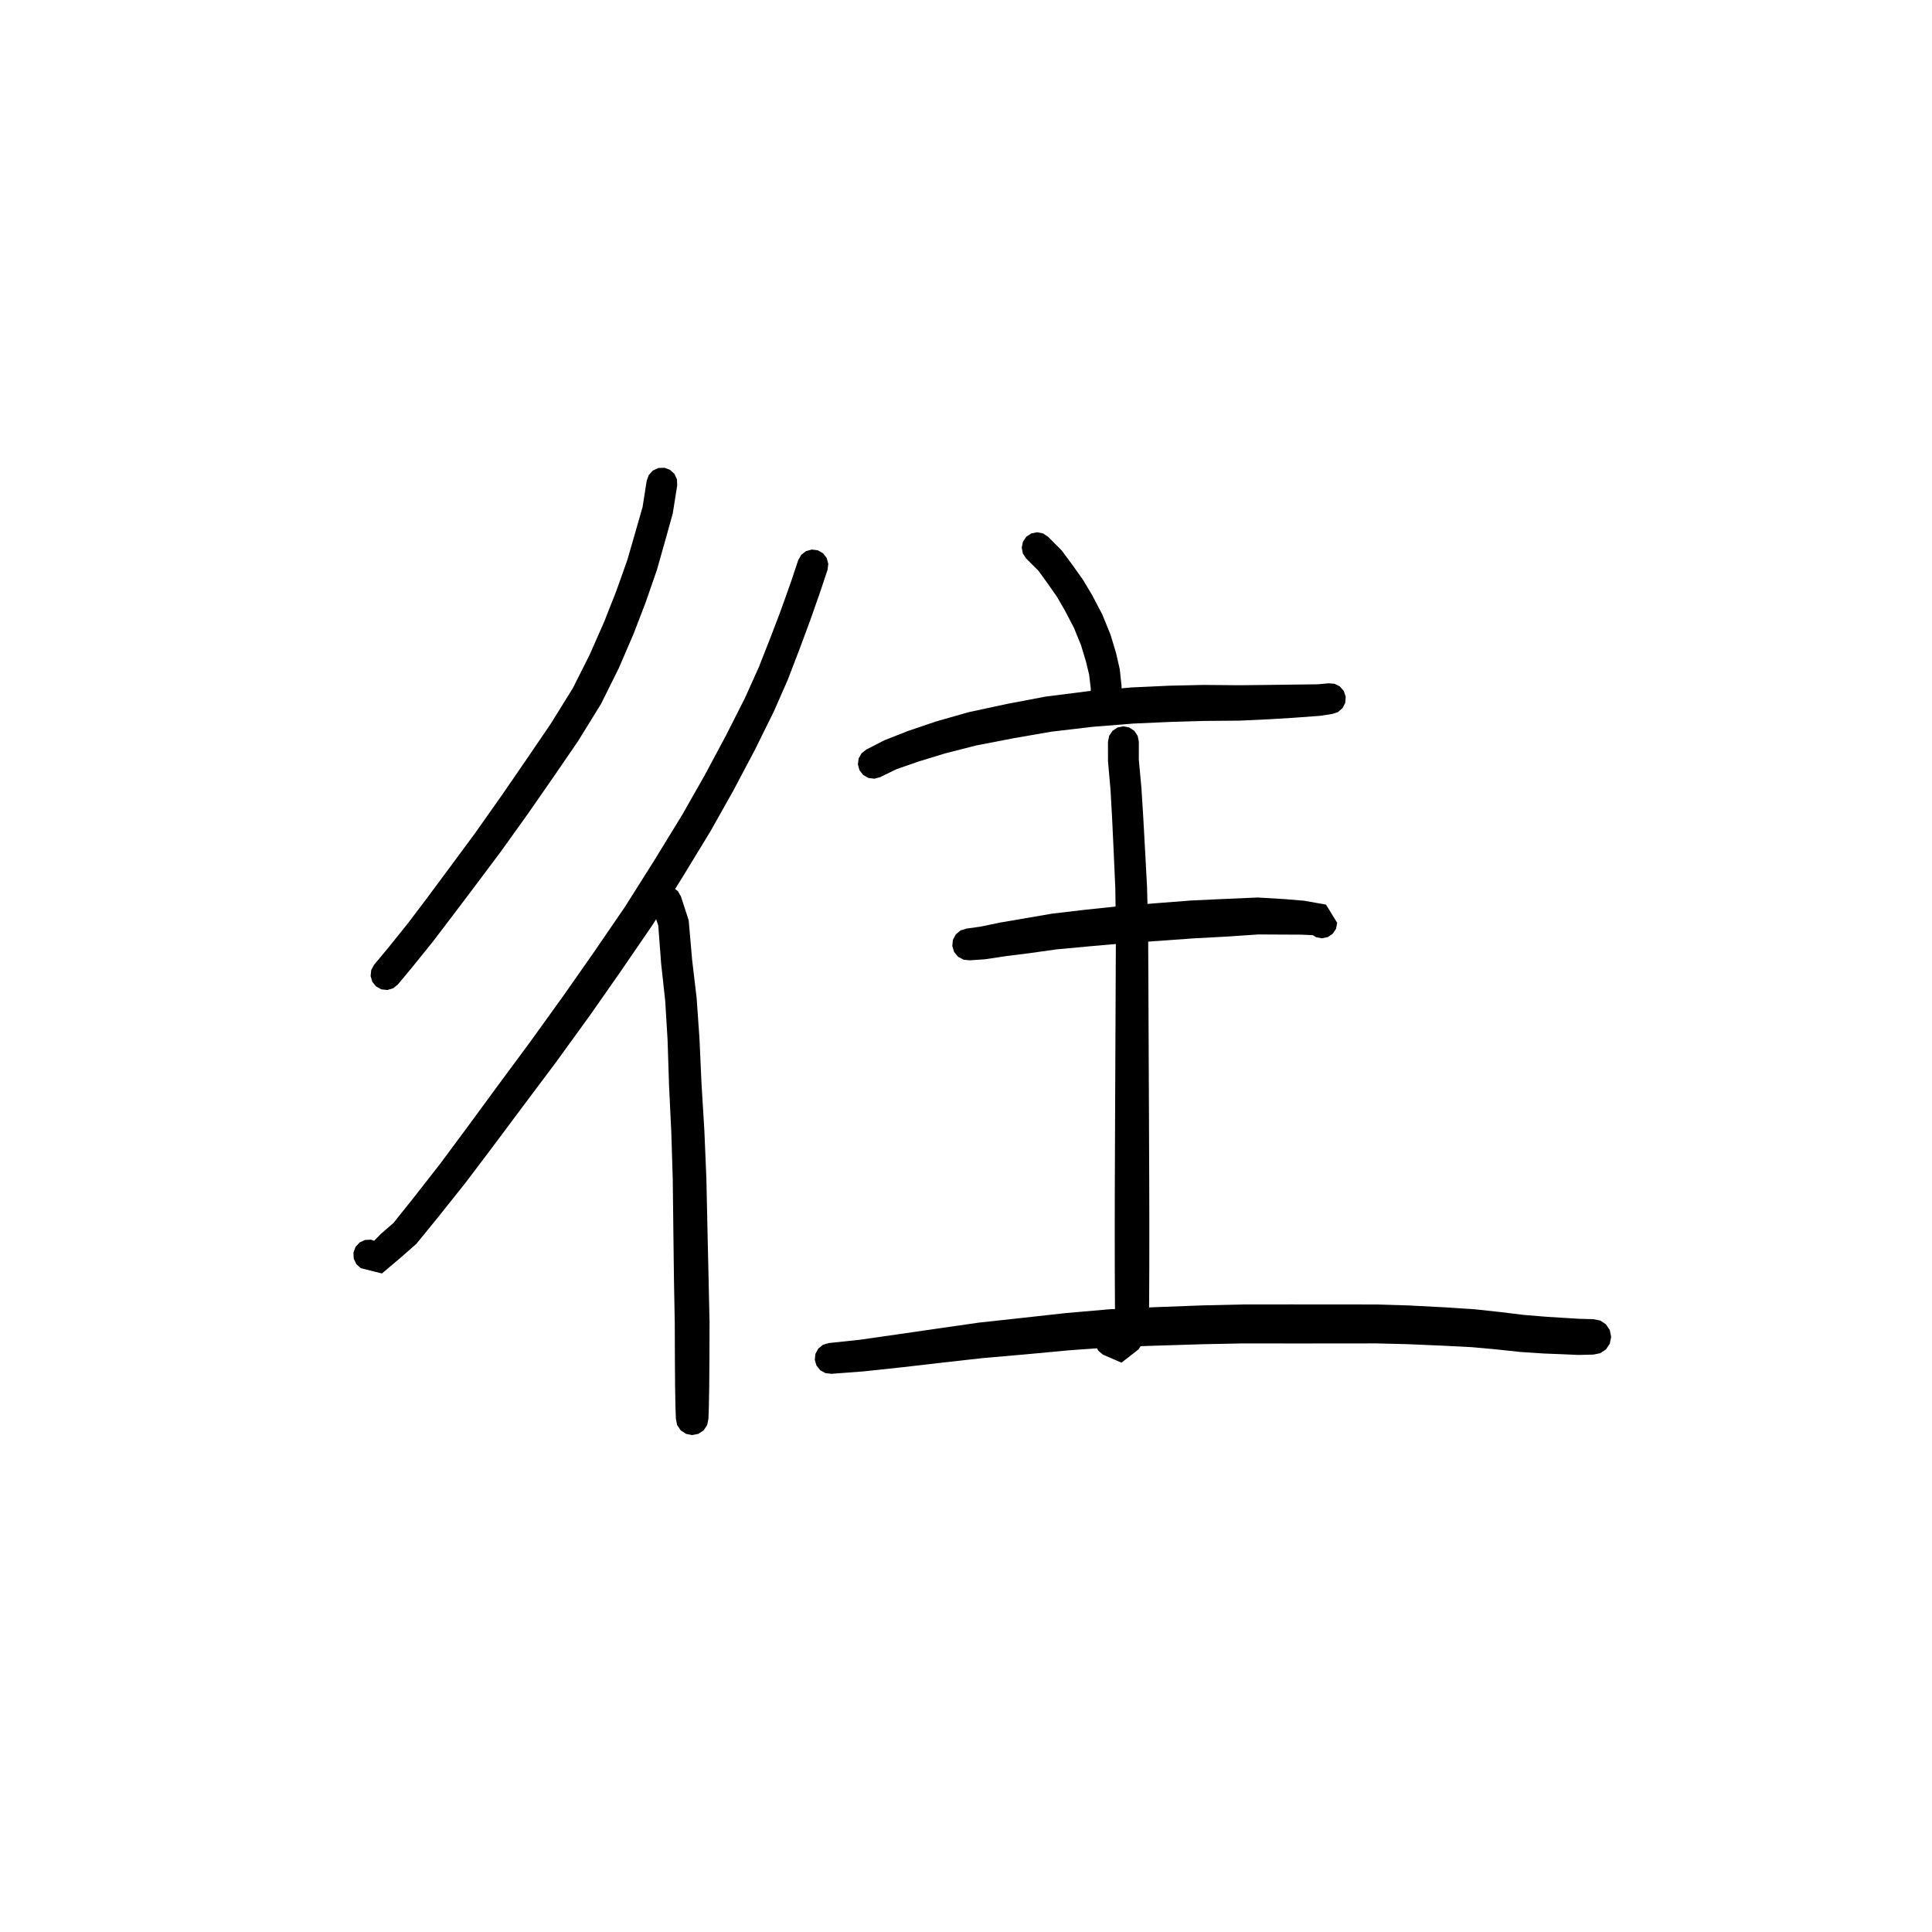
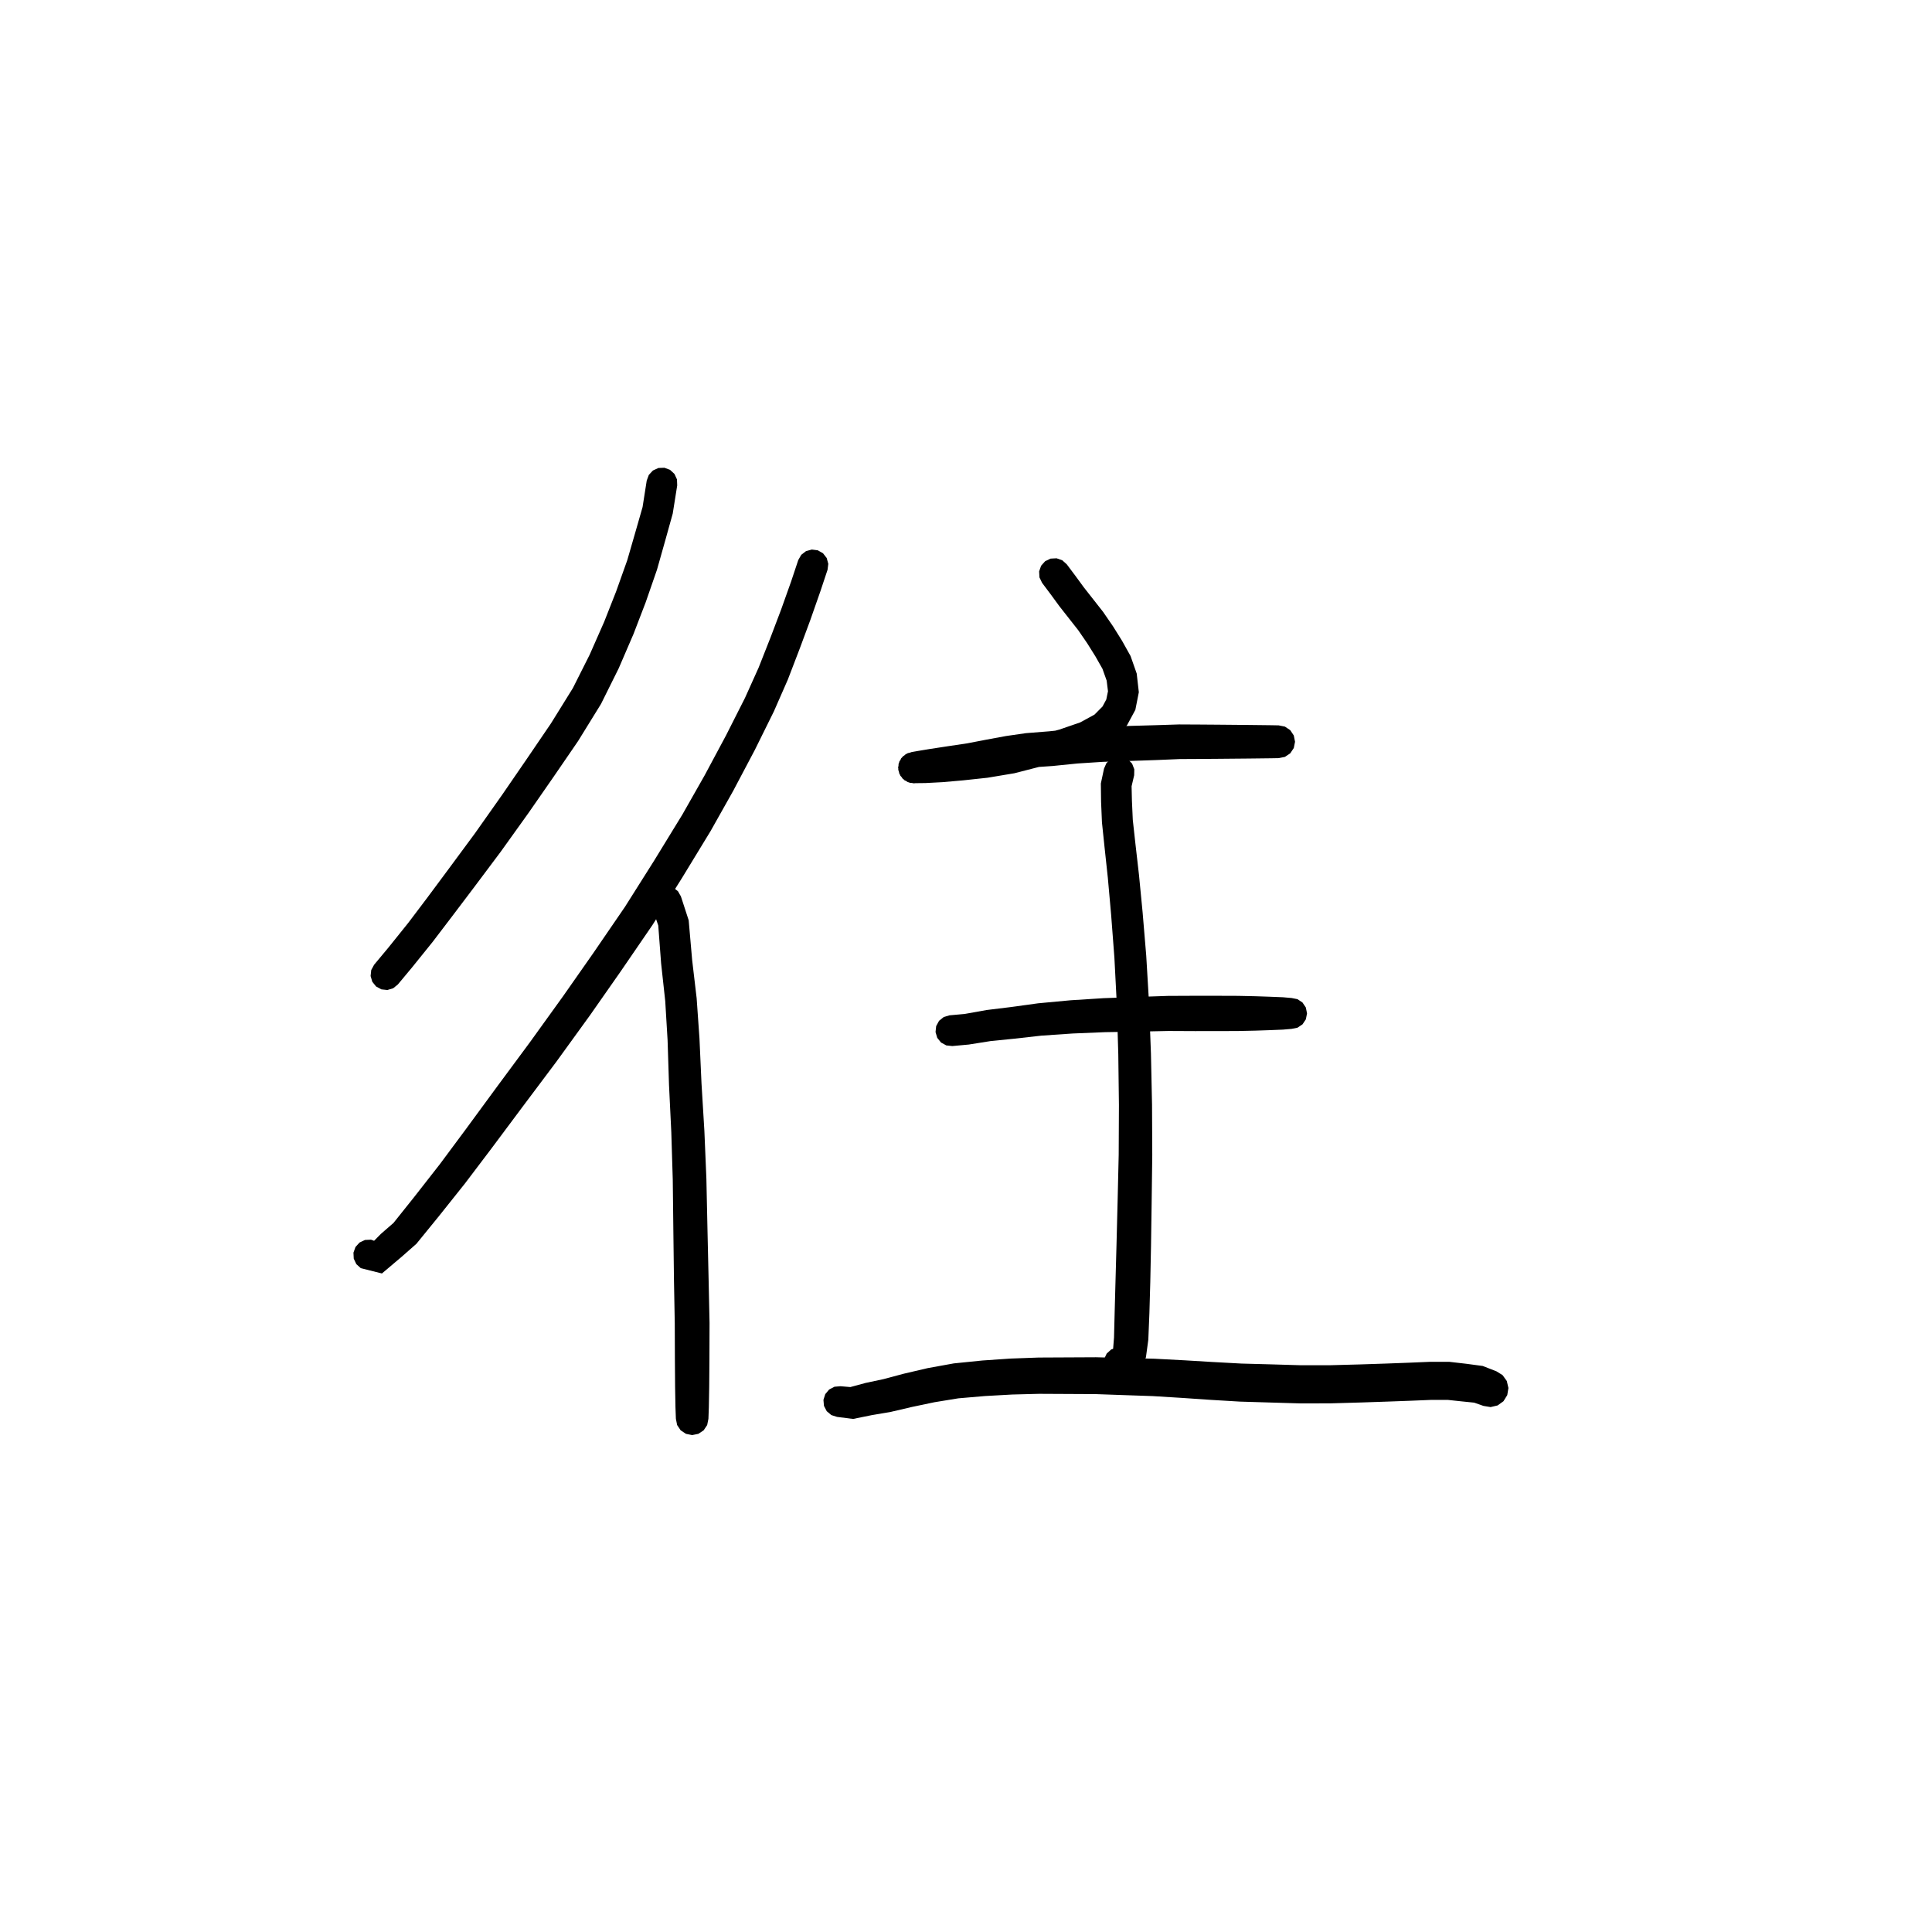
<svg xmlns="http://www.w3.org/2000/svg" viewBox="0 0 300 300" width="300" height="300">
  <path d="M 100.423 74.626 L 99.779 78.734 L 98.734 82.378 L 97.402 86.986 L 95.676 91.831 L 93.815 96.558 L 91.561 101.667 L 88.952 106.854 L 85.55 112.335 L 81.845 117.781 L 77.988 123.395 L 73.748 129.402 L 69.501 135.152 L 66.312 139.442 L 63.399 143.298 L 60.309 147.145 L 58.092 149.805 L 57.645 150.626 L 57.547 151.556 L 57.811 152.453 L 58.399 153.18 L 59.22 153.627 L 60.15 153.726 L 61.047 153.461 L 61.774 152.873 L 64.021 150.176 L 67.182 146.255 L 70.161 142.344 L 73.4 138.063 L 77.725 132.294 L 82.056 126.248 L 85.968 120.612 L 89.763 115.076 L 93.325 109.307 L 96.072 103.78 L 98.373 98.442 L 100.261 93.527 L 102.018 88.461 L 103.364 83.694 L 104.462 79.748 L 105.157 75.374 L 105.12 74.439 L 104.728 73.591 L 104.041 72.956 L 103.164 72.633 L 102.23 72.67 L 101.381 73.062 L 100.746 73.749 Z" fill="black" fill-rule="nonzero" />
  <path d="M 123.954 86.965 L 122.846 90.29 L 121.286 94.667 L 119.676 98.911 L 117.805 103.656 L 115.688 108.358 L 112.752 114.163 L 109.417 120.394 L 105.962 126.478 L 101.562 133.657 L 97.035 140.826 L 92.115 148.008 L 87.445 154.676 L 82.252 161.885 L 77.194 168.72 L 72.267 175.434 L 68.297 180.778 L 64.33 185.853 L 61.101 189.897 L 59.141 191.602 L 57.437 193.329 L 58.487 192.811 L 57.607 192.496 L 56.673 192.541 L 55.828 192.941 L 55.2 193.633 L 54.884 194.513 L 54.93 195.447 L 55.329 196.293 L 56.022 196.921 L 59.304 197.743 L 62.333 195.184 L 64.658 193.139 L 68.126 188.879 L 72.194 183.776 L 76.26 178.406 L 81.244 171.727 L 86.364 164.901 L 91.618 157.645 L 96.322 150.921 L 101.313 143.638 L 105.893 136.343 L 110.333 129.057 L 113.842 122.82 L 117.203 116.462 L 120.16 110.482 L 122.329 105.541 L 124.208 100.643 L 125.813 96.315 L 127.377 91.853 L 128.501 88.481 L 128.618 87.553 L 128.371 86.652 L 127.798 85.913 L 126.985 85.45 L 126.058 85.333 L 125.156 85.58 L 124.417 86.153 Z" fill="black" fill-rule="nonzero" />
  <path d="M 101.187 140.713 L 102.214 143.708 L 102.655 149.565 L 103.297 155.44 L 103.662 161.51 L 103.884 168.466 L 104.24 175.831 L 104.465 183.148 L 104.559 191.161 L 104.654 198.8 L 104.777 205.476 L 104.797 211.071 L 104.829 215.357 L 104.885 218.527 L 104.952 220.312 L 105.144 221.279 L 105.691 222.099 L 106.511 222.646 L 107.478 222.839 L 108.444 222.646 L 109.264 222.099 L 109.811 221.279 L 110.004 220.312 L 110.07 218.527 L 110.126 215.357 L 110.159 211.071 L 110.178 205.417 L 110.033 198.7 L 109.86 191.071 L 109.687 183.012 L 109.376 175.598 L 108.929 168.23 L 108.614 161.258 L 108.176 155.006 L 107.479 149.095 L 106.938 142.899 L 105.733 139.198 L 105.27 138.385 L 104.531 137.812 L 103.63 137.565 L 102.702 137.682 L 101.89 138.145 L 101.317 138.884 L 101.07 139.785 Z" fill="black" fill-rule="nonzero" />
-   <path d="M 159.355 86.739 L 161.247 88.623 L 162.581 90.464 L 164.112 92.65 L 165.352 94.791 L 166.745 97.454 L 167.865 100.193 L 168.617 102.687 L 169.116 104.742 L 169.374 106.88 L 169.367 107.812 L 169.55 108.73 L 170.069 109.507 L 170.846 110.026 L 171.763 110.209 L 172.68 110.026 L 173.458 109.507 L 173.977 108.73 L 174.16 107.812 L 174.153 106.513 L 173.875 103.918 L 173.303 101.42 L 172.447 98.557 L 171.157 95.403 L 169.603 92.441 L 168.165 90.028 L 166.481 87.661 L 164.869 85.484 L 162.744 83.35 L 161.966 82.831 L 161.049 82.648 L 160.132 82.831 L 159.355 83.35 L 158.835 84.128 L 158.653 85.045 L 158.835 85.962 Z" fill="black" fill-rule="nonzero" />
-   <path d="M 136.674 120.67 L 139.234 119.427 L 142.716 118.221 L 146.776 116.98 L 151.61 115.749 L 157.412 114.628 L 163.201 113.622 L 169.639 112.862 L 175.964 112.356 L 181.776 112.098 L 186.932 111.948 L 192.558 111.899 L 197.163 111.682 L 200.796 111.46 L 204.966 111.154 L 206.882 110.86 L 207.769 110.565 L 208.476 109.953 L 208.895 109.117 L 208.963 108.185 L 208.668 107.298 L 208.056 106.591 L 207.22 106.172 L 206.288 106.104 L 204.632 106.257 L 200.588 106.308 L 196.989 106.354 L 192.486 106.404 L 186.863 106.355 L 181.572 106.474 L 175.598 106.751 L 169.067 107.317 L 162.379 108.164 L 156.383 109.301 L 150.399 110.59 L 145.322 112.038 L 141.079 113.475 L 137.328 114.948 L 134.531 116.384 L 133.792 116.957 L 133.329 117.769 L 133.212 118.697 L 133.459 119.598 L 134.033 120.337 L 134.845 120.8 L 135.773 120.917 Z" fill="black" fill-rule="nonzero" />
-   <path d="M 150.581 149.115 L 152.937 148.96 L 156.25 148.459 L 159.853 148.009 L 164.084 147.416 L 169.105 146.95 L 174.555 146.463 L 180.016 146.094 L 185.34 145.708 L 190.667 145.423 L 195.378 145.1 L 199.247 145.121 L 202.08 145.133 L 204.593 145.248 L 202.849 143.304 L 203.032 144.221 L 203.551 144.998 L 204.329 145.517 L 205.246 145.7 L 206.163 145.517 L 206.94 144.998 L 207.459 144.221 L 207.642 143.304 L 205.898 140.466 L 202.518 139.867 L 199.459 139.611 L 195.291 139.364 L 190.36 139.577 L 184.972 139.828 L 179.582 140.245 L 174.061 140.68 L 168.529 141.265 L 163.371 141.87 L 159.031 142.616 L 155.402 143.237 L 152.196 143.897 L 150.089 144.189 L 149.165 144.471 L 148.419 145.084 L 147.965 145.937 L 147.872 146.898 L 148.154 147.822 L 148.768 148.567 L 149.62 149.021 Z" fill="black" fill-rule="nonzero" />
-   <path d="M 172.046 115.179 L 172.049 118.211 L 172.447 122.723 L 172.696 127.231 L 172.941 132.443 L 173.183 137.895 L 173.281 144.4 L 173.247 151.205 L 173.217 158.304 L 173.186 165.402 L 173.155 172.366 L 173.131 178.527 L 173.109 183.884 L 173.098 188.839 L 173.098 192.857 L 173.103 196.875 L 173.116 199.955 L 173.132 202.902 L 173.17 204.926 L 172.964 206.175 L 172.607 206.738 L 173.852 206.708 L 173.622 206.178 L 172.735 205.882 L 171.803 205.947 L 170.966 206.364 L 170.353 207.07 L 170.056 207.957 L 170.121 208.889 L 170.538 209.726 L 171.244 210.339 L 174.139 211.596 L 176.813 209.512 L 177.795 207.932 L 178.392 205.431 L 178.43 202.902 L 178.447 199.955 L 178.46 196.875 L 178.465 192.857 L 178.465 188.839 L 178.453 183.884 L 178.432 178.527 L 178.408 172.366 L 178.377 165.402 L 178.346 158.304 L 178.315 151.205 L 178.281 144.35 L 178.112 137.73 L 177.817 132.2 L 177.527 126.966 L 177.241 122.367 L 176.835 117.95 L 176.838 115.179 L 176.656 114.262 L 176.136 113.484 L 175.359 112.965 L 174.442 112.782 L 173.525 112.965 L 172.748 113.484 L 172.228 114.262 Z" fill="black" fill-rule="nonzero" />
-   <path d="M 129.123 213.324 L 134.087 212.95 L 140.216 212.294 L 146.391 211.579 L 152.653 210.878 L 159.457 210.286 L 165.999 209.674 L 172.612 209.195 L 179.107 208.967 L 186.85 208.728 L 193.088 208.604 L 200.29 208.613 L 207.121 208.611 L 213.648 208.602 L 218.524 208.72 L 224.107 208.96 L 228.587 209.191 L 232.524 209.55 L 236.046 209.93 L 239.751 210.175 L 242.468 210.279 L 245.123 210.395 L 247.433 210.337 L 248.484 210.127 L 249.376 209.532 L 249.971 208.641 L 250.18 207.589 L 249.971 206.538 L 249.376 205.647 L 248.484 205.051 L 247.433 204.842 L 245.279 204.784 L 242.755 204.632 L 240.115 204.468 L 236.588 204.177 L 233.145 203.754 L 229.047 203.309 L 224.42 203.004 L 218.753 202.709 L 213.718 202.559 L 207.121 202.55 L 200.29 202.548 L 193.028 202.556 L 186.677 202.701 L 178.884 202.997 L 172.255 203.305 L 165.474 203.897 L 158.891 204.625 L 152.035 205.372 L 145.707 206.278 L 139.561 207.171 L 133.547 208.032 L 128.689 208.551 L 127.793 208.816 L 127.065 209.403 L 126.618 210.225 L 126.52 211.154 L 126.785 212.051 L 127.372 212.778 L 128.193 213.225 Z" fill="black" fill-rule="nonzero" />
+   <path d="M 161.811 90.5 L 163.141 92.275 L 164.497 94.128 L 165.994 96.035 L 167.419 97.846 L 168.822 99.886 L 170.105 101.938 L 171.189 103.849 L 171.842 105.683 L 172.047 107.336 L 171.784 108.614 L 171.203 109.7 L 169.952 110.964 L 167.728 112.177 L 164.505 113.287 L 160.575 114.334 L 156.532 115.38 L 152.686 116.019 L 149.03 116.41 L 146.012 116.672 L 143.559 116.802 L 142.165 116.784 L 141.897 116.757 L 140.964 116.943 L 140.172 117.471 L 139.643 118.263 L 139.458 119.196 L 139.643 120.13 L 140.172 120.921 L 140.964 121.45 L 141.897 121.636 L 142.165 121.609 L 143.718 121.591 L 146.354 121.453 L 149.497 121.179 L 153.341 120.767 L 157.531 120.067 L 161.791 118.97 L 165.897 117.873 L 169.638 116.573 L 172.771 114.84 L 175.002 112.622 L 176.297 110.226 L 176.837 107.486 L 176.507 104.585 L 175.552 101.866 L 174.226 99.491 L 172.83 97.256 L 171.286 95.011 L 169.765 93.072 L 168.316 91.229 L 166.993 89.421 L 165.645 87.625 L 164.949 87.001 L 164.067 86.69 L 163.133 86.741 L 162.29 87.145 L 161.666 87.842 L 161.356 88.724 L 161.406 89.657 Z M 142.242 121.611 L 143.184 121.508 L 145.056 121.284 L 148.002 120.931 L 151.011 120.557 L 154.009 120.044 L 157.039 119.55 L 159.849 119.191 L 163.433 118.945 L 167.305 118.554 L 171.228 118.3 L 175.332 118.165 L 179.623 118.017 L 183.2 117.866 L 186.362 117.849 L 189.174 117.828 L 191.585 117.806 L 193.862 117.785 L 195.603 117.765 L 197.433 117.743 L 198.549 117.723 L 199.523 117.529 L 200.348 116.977 L 200.899 116.152 L 201.093 115.179 L 200.899 114.205 L 200.348 113.38 L 199.523 112.828 L 198.549 112.635 L 197.433 112.614 L 195.603 112.592 L 193.862 112.572 L 191.585 112.551 L 189.174 112.529 L 186.362 112.508 L 183.095 112.491 L 179.44 112.608 L 175.159 112.728 L 170.96 112.86 L 166.847 113.143 L 162.951 113.555 L 159.303 113.845 L 156.22 114.289 L 153.089 114.867 L 150.194 115.425 L 147.31 115.855 L 144.364 116.305 L 142.485 116.617 L 141.552 116.781 L 140.654 117.097 L 139.946 117.733 L 139.534 118.591 L 139.482 119.541 L 139.798 120.439 L 140.434 121.148 L 141.292 121.56 Z" fill="black" fill-rule="nonzero" />
+   <path d="M 147.873 162.431 L 150.435 162.196 L 153.884 161.648 L 157.456 161.292 L 161.706 160.814 L 166.578 160.481 L 171.6 160.273 L 176.658 160.19 L 181.447 160.089 L 185.558 160.108 L 189.174 160.106 L 192.254 160.095 L 194.933 160.037 L 197.076 159.964 L 199.219 159.878 L 200.558 159.762 L 201.475 159.58 L 202.252 159.06 L 202.772 158.283 L 202.954 157.366 L 202.772 156.449 L 202.252 155.672 L 201.475 155.152 L 200.558 154.97 L 199.219 154.854 L 197.076 154.768 L 194.933 154.695 L 192.254 154.637 L 189.174 154.626 L 185.558 154.624 L 181.366 154.643 L 176.512 154.81 L 171.391 154.995 L 166.234 155.322 L 161.196 155.793 L 156.874 156.387 L 153.214 156.835 L 149.788 157.447 L 147.439 157.658 L 146.543 157.923 L 145.815 158.511 L 145.368 159.332 L 145.27 160.262 L 145.535 161.158 L 146.122 161.885 L 146.943 162.332 Z" fill="black" fill-rule="nonzero" />
+   <path d="M 171.433 119.346 L 170.939 121.664 L 170.975 124.496 L 171.11 127.688 L 171.509 131.512 L 172.025 136.316 L 172.535 142.04 L 173.043 148.693 L 173.414 155.87 L 173.648 163.725 L 173.747 171.584 L 173.711 179.307 L 173.539 186.646 L 173.369 193.335 L 173.215 198.949 L 173.084 203.758 L 172.984 207.691 L 172.815 209.81 L 172.609 210.703 L 174.442 210.279 L 175.827 210.374 L 175.199 209.682 L 174.353 209.282 L 173.42 209.237 L 172.539 209.552 L 171.847 210.181 L 171.448 211.026 L 171.402 211.96 L 171.718 212.84 L 174.442 215.167 L 177.346 212.512 L 177.944 210.726 L 178.31 208.024 L 178.478 203.921 L 178.616 199.087 L 178.729 193.451 L 178.827 186.747 L 178.923 179.353 L 178.887 171.541 L 178.718 163.596 L 178.417 155.648 L 177.984 148.361 L 177.42 141.62 L 176.858 135.827 L 176.304 130.988 L 175.899 127.312 L 175.766 124.344 L 175.713 122.086 L 176.112 120.386 L 176.132 119.451 L 175.794 118.58 L 175.148 117.904 L 174.292 117.527 L 173.357 117.506 L 172.486 117.844 L 171.81 118.491 Z" fill="black" fill-rule="nonzero" />
+   <path d="M 129.981 220.016 L 132.467 220.332 L 135.459 219.723 L 138.311 219.241 L 141.568 218.479 L 145.096 217.738 L 148.815 217.131 L 152.961 216.776 L 157.162 216.542 L 161.36 216.433 L 165.737 216.455 L 170.113 216.477 L 174.49 216.631 L 179.003 216.786 L 183.64 217.072 L 187.791 217.357 L 192.53 217.64 L 197.258 217.783 L 201.854 217.918 L 206.493 217.915 L 211.362 217.776 L 215.394 217.64 L 219.022 217.507 L 222.186 217.377 L 224.782 217.373 L 227.007 217.609 L 228.911 217.803 L 230.355 218.31 L 231.459 218.491 L 232.548 218.236 L 233.457 217.583 L 234.047 216.632 L 234.228 215.528 L 233.973 214.438 L 233.32 213.529 L 232.369 212.94 L 230.24 212.108 L 227.681 211.766 L 225.084 211.467 L 222.055 211.462 L 218.79 211.6 L 215.187 211.735 L 211.183 211.867 L 206.409 211.995 L 201.941 211.993 L 197.43 211.859 L 192.783 211.735 L 188.147 211.482 L 183.994 211.232 L 179.256 210.982 L 174.662 210.869 L 170.2 210.755 L 165.737 210.777 L 161.274 210.799 L 156.9 210.958 L 152.53 211.259 L 148.104 211.708 L 144.056 212.441 L 140.351 213.306 L 137.18 214.152 L 134.407 214.742 L 132.042 215.382 L 130.51 215.252 L 129.579 215.332 L 128.749 215.763 L 128.147 216.478 L 127.864 217.369 L 127.944 218.301 L 128.374 219.131 L 129.09 219.733 Z" fill="black" fill-rule="nonzero" />
</svg>
